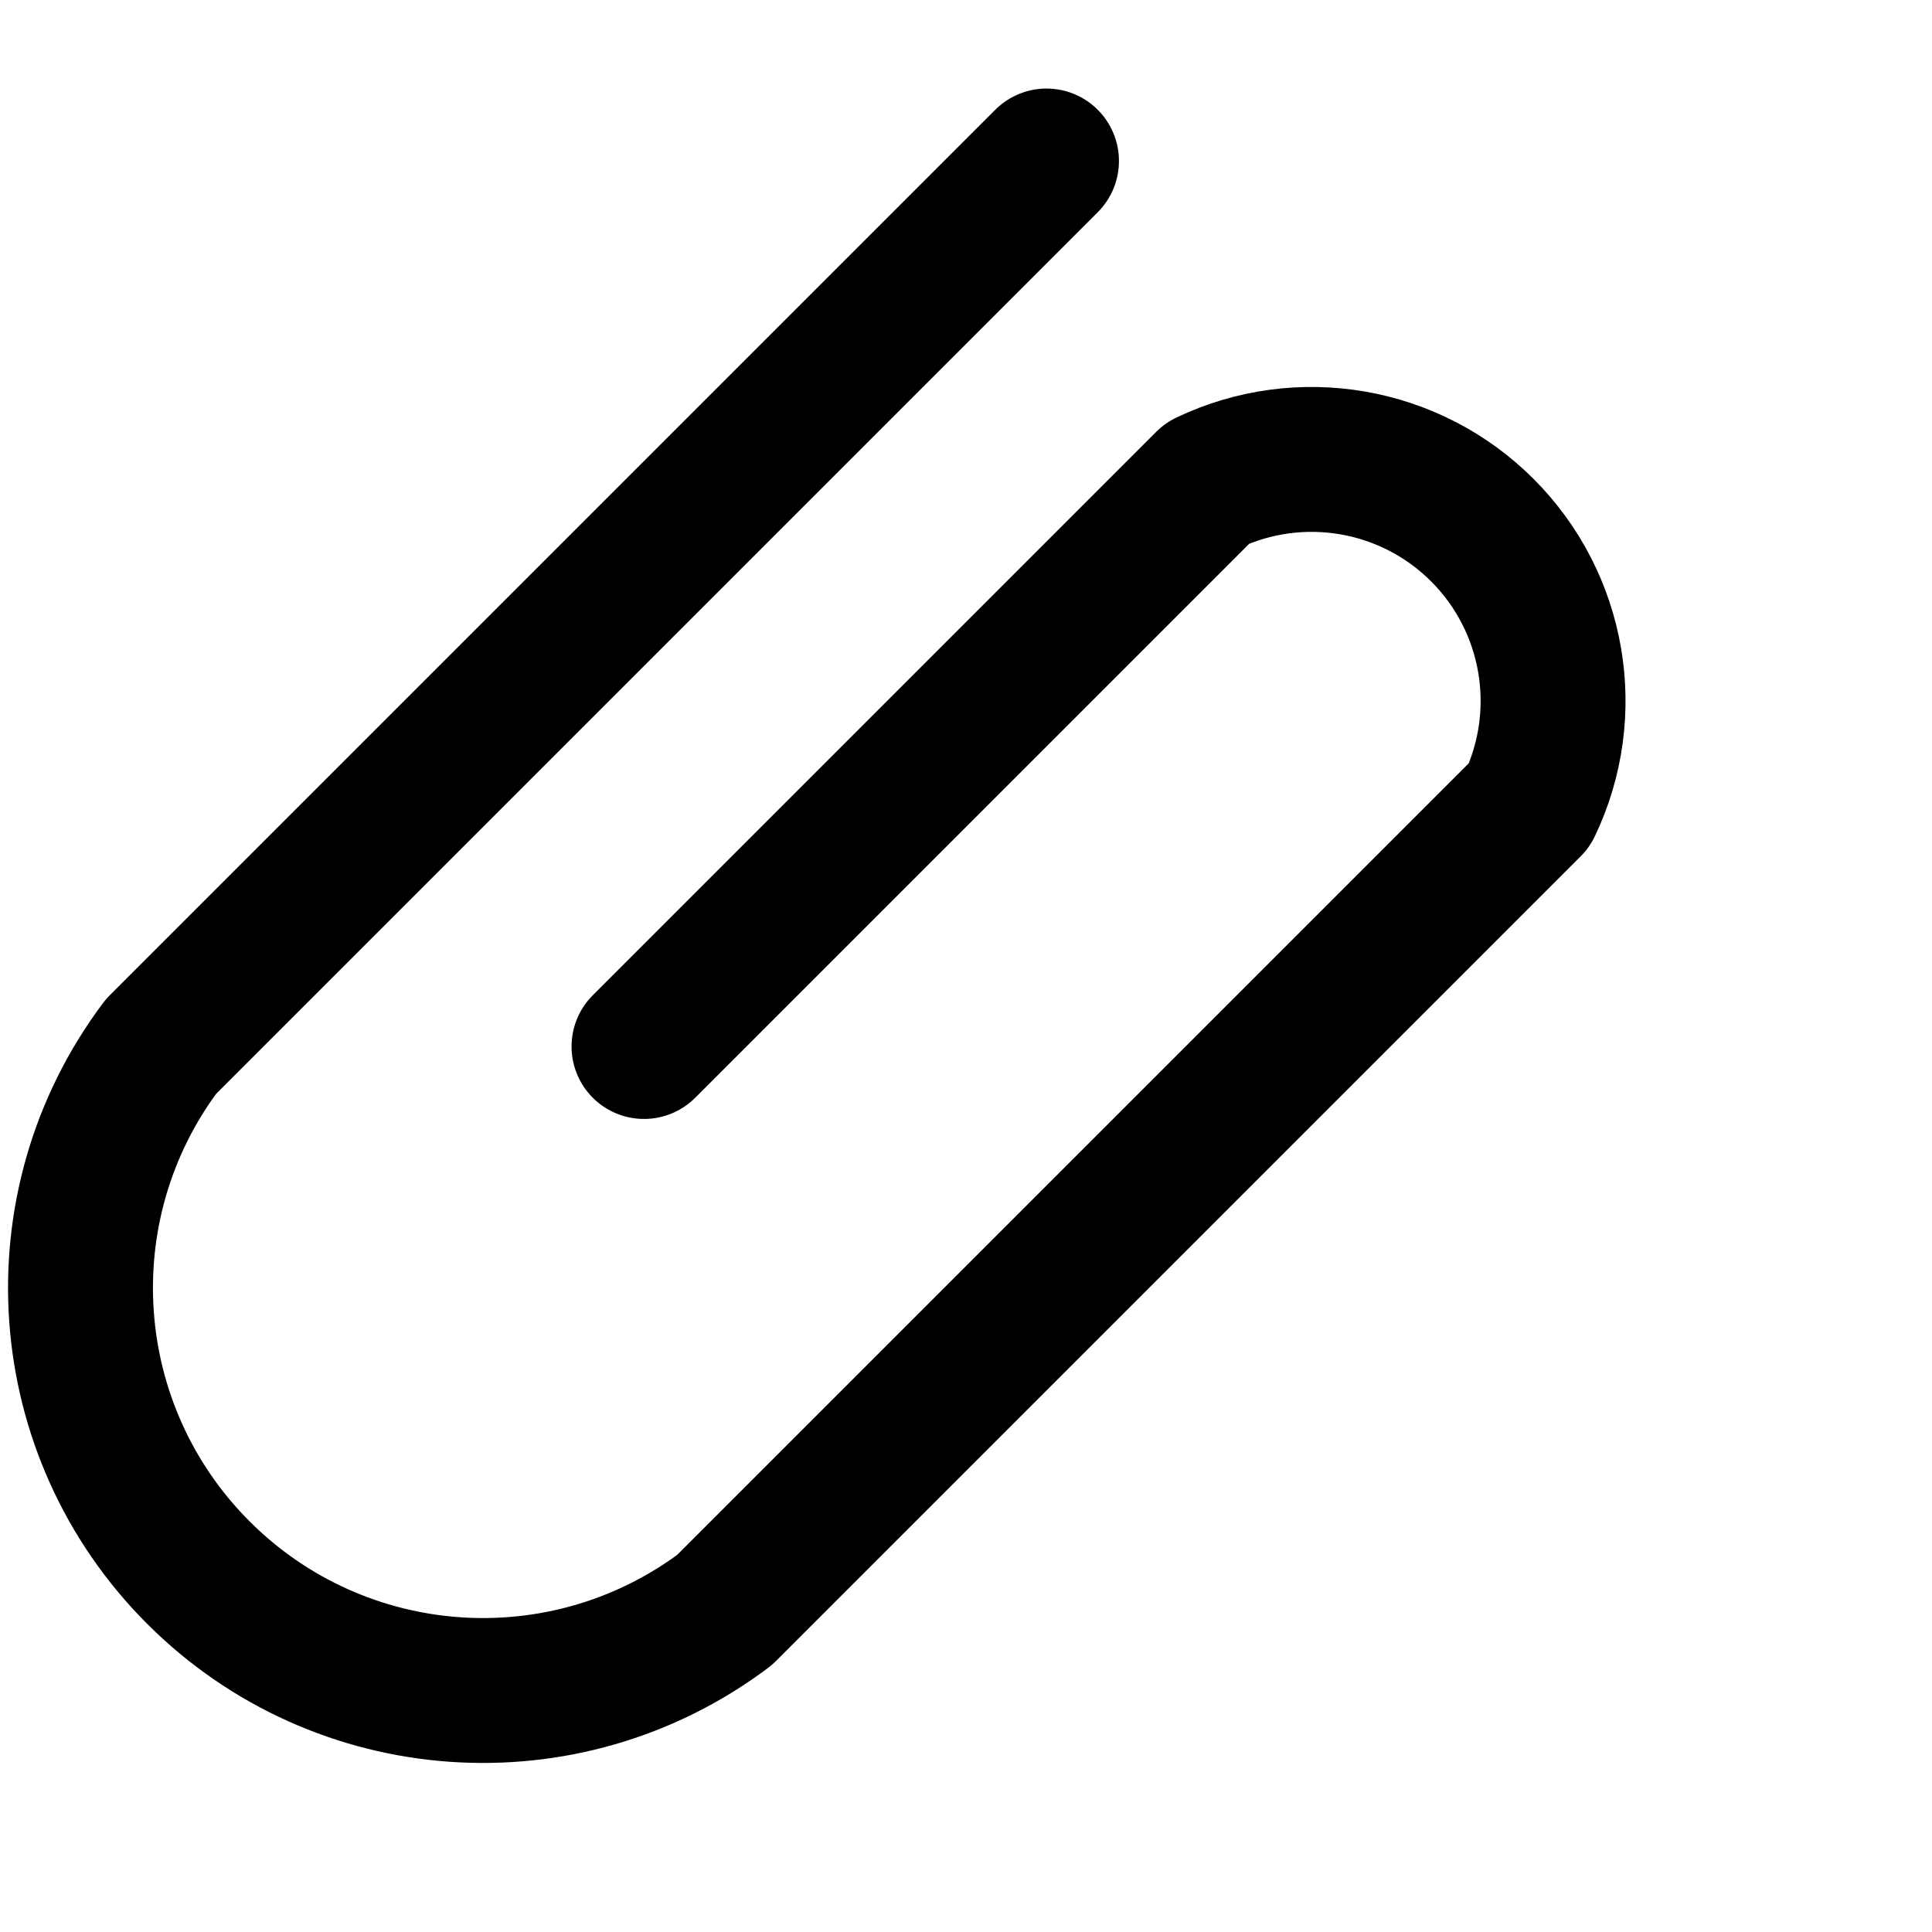
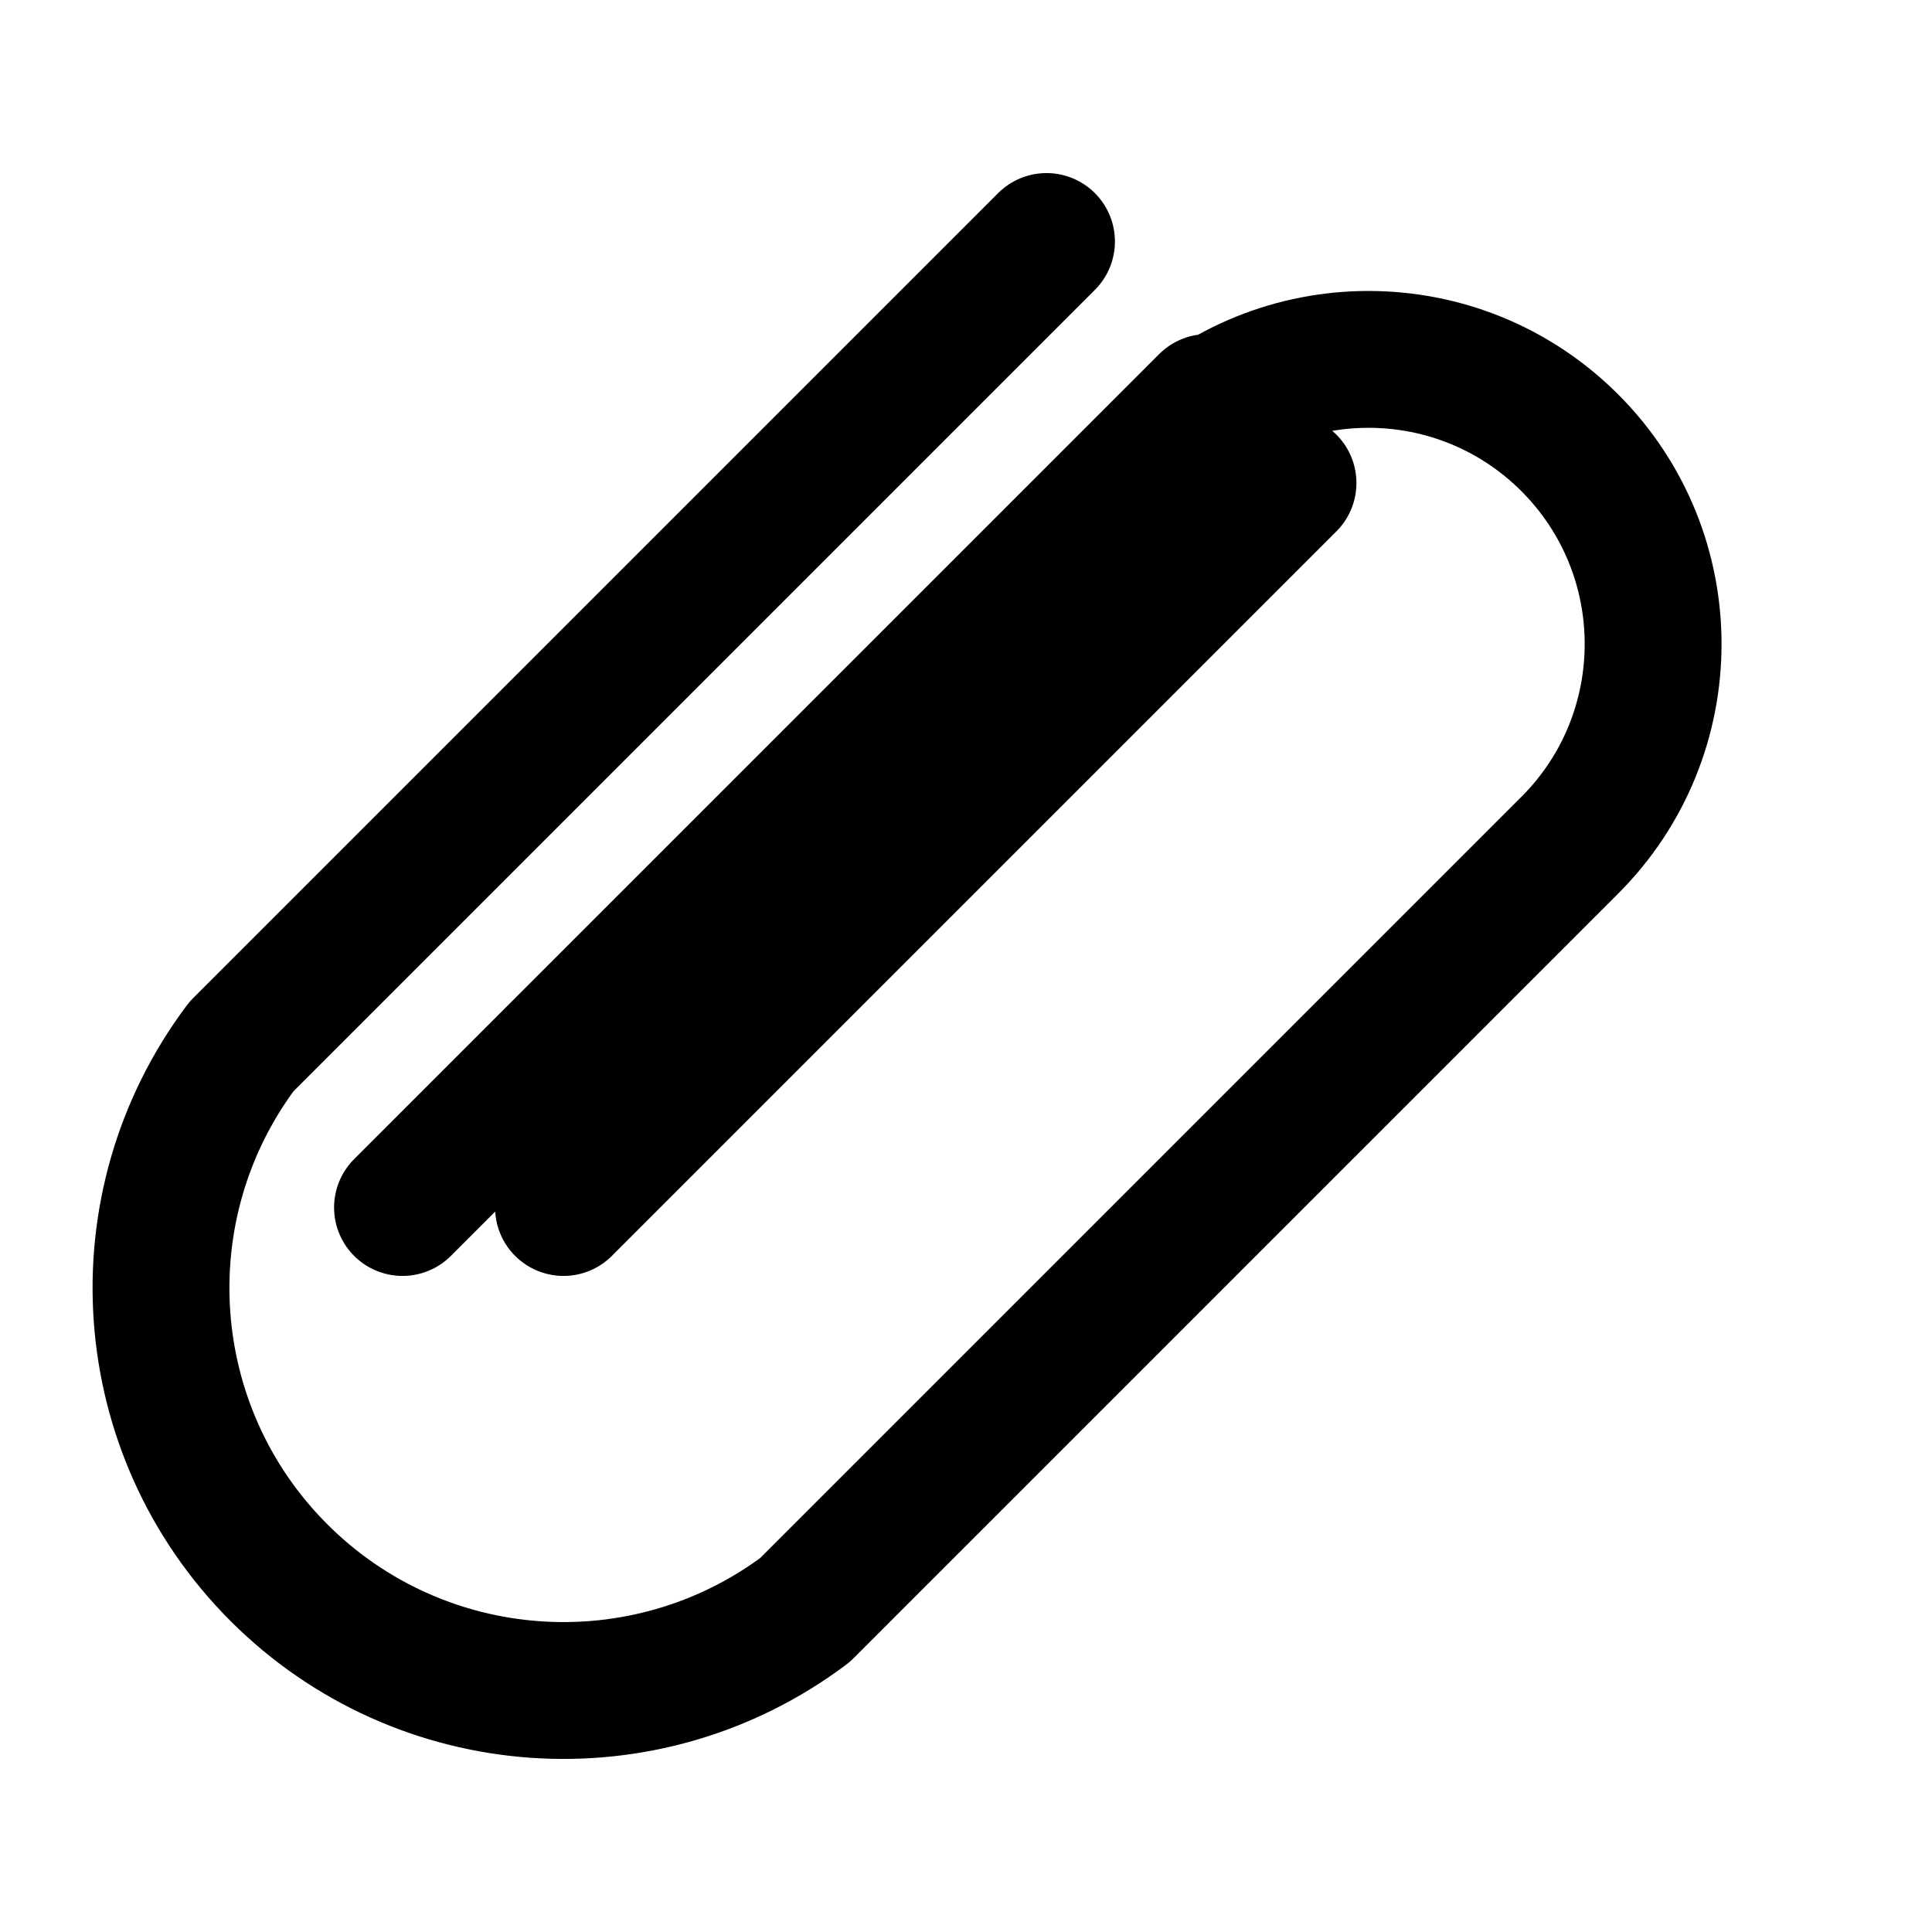
- <svg xmlns="http://www.w3.org/2000/svg" width="24" height="24" viewBox="0 0 24 24" fill="none" stroke="#000" stroke-width="1.8" stroke-linecap="round" stroke-linejoin="round">
-   <path d="m8 13 7-7a3 3 0 0 1 4 4L9 20a5 5 0 0 1-7-7L13 2" />
+ <svg xmlns="http://www.w3.org/2000/svg" viewBox="0 0 24 24">
+   <path d="m8 12 6.5-6.5a3.5 3.5 0 0 1 5 5L10 20a5 5 0 0 1-7-7L13 3m-8 12 10-10m-8 10 9-9" fill="none" stroke="currentColor" stroke-width="1.7" stroke-linecap="round" stroke-linejoin="round" />
</svg>
